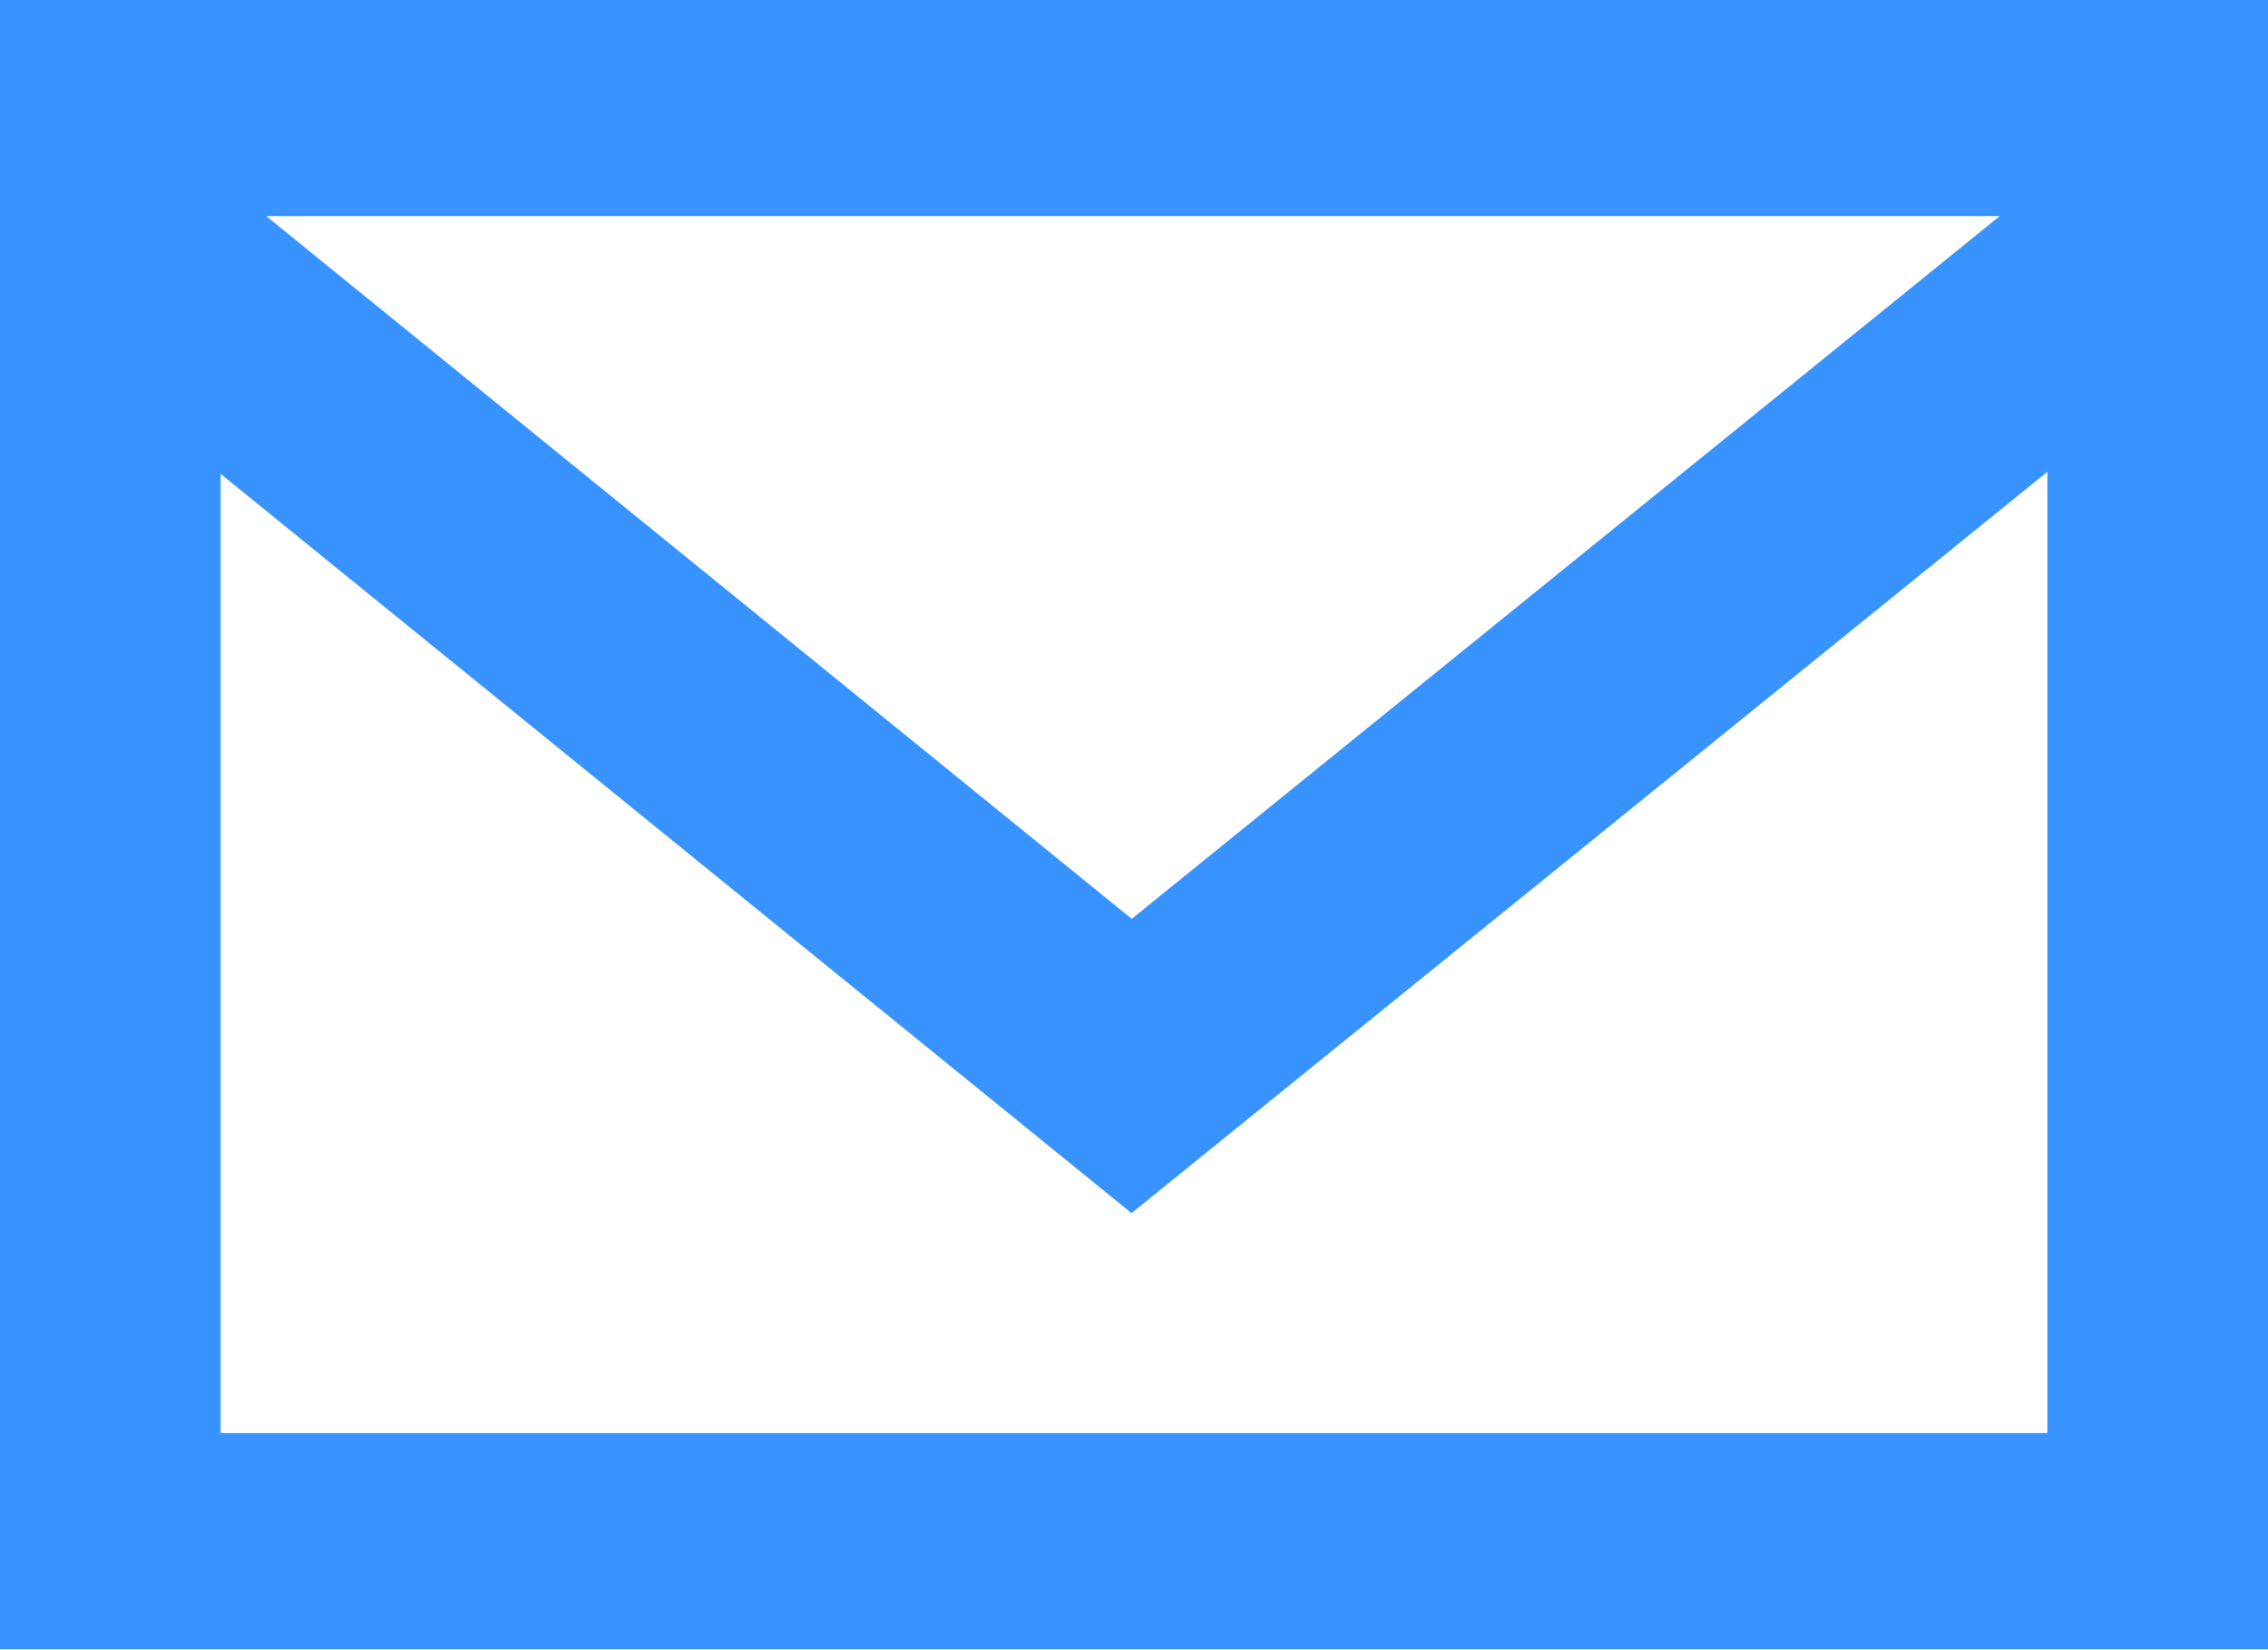
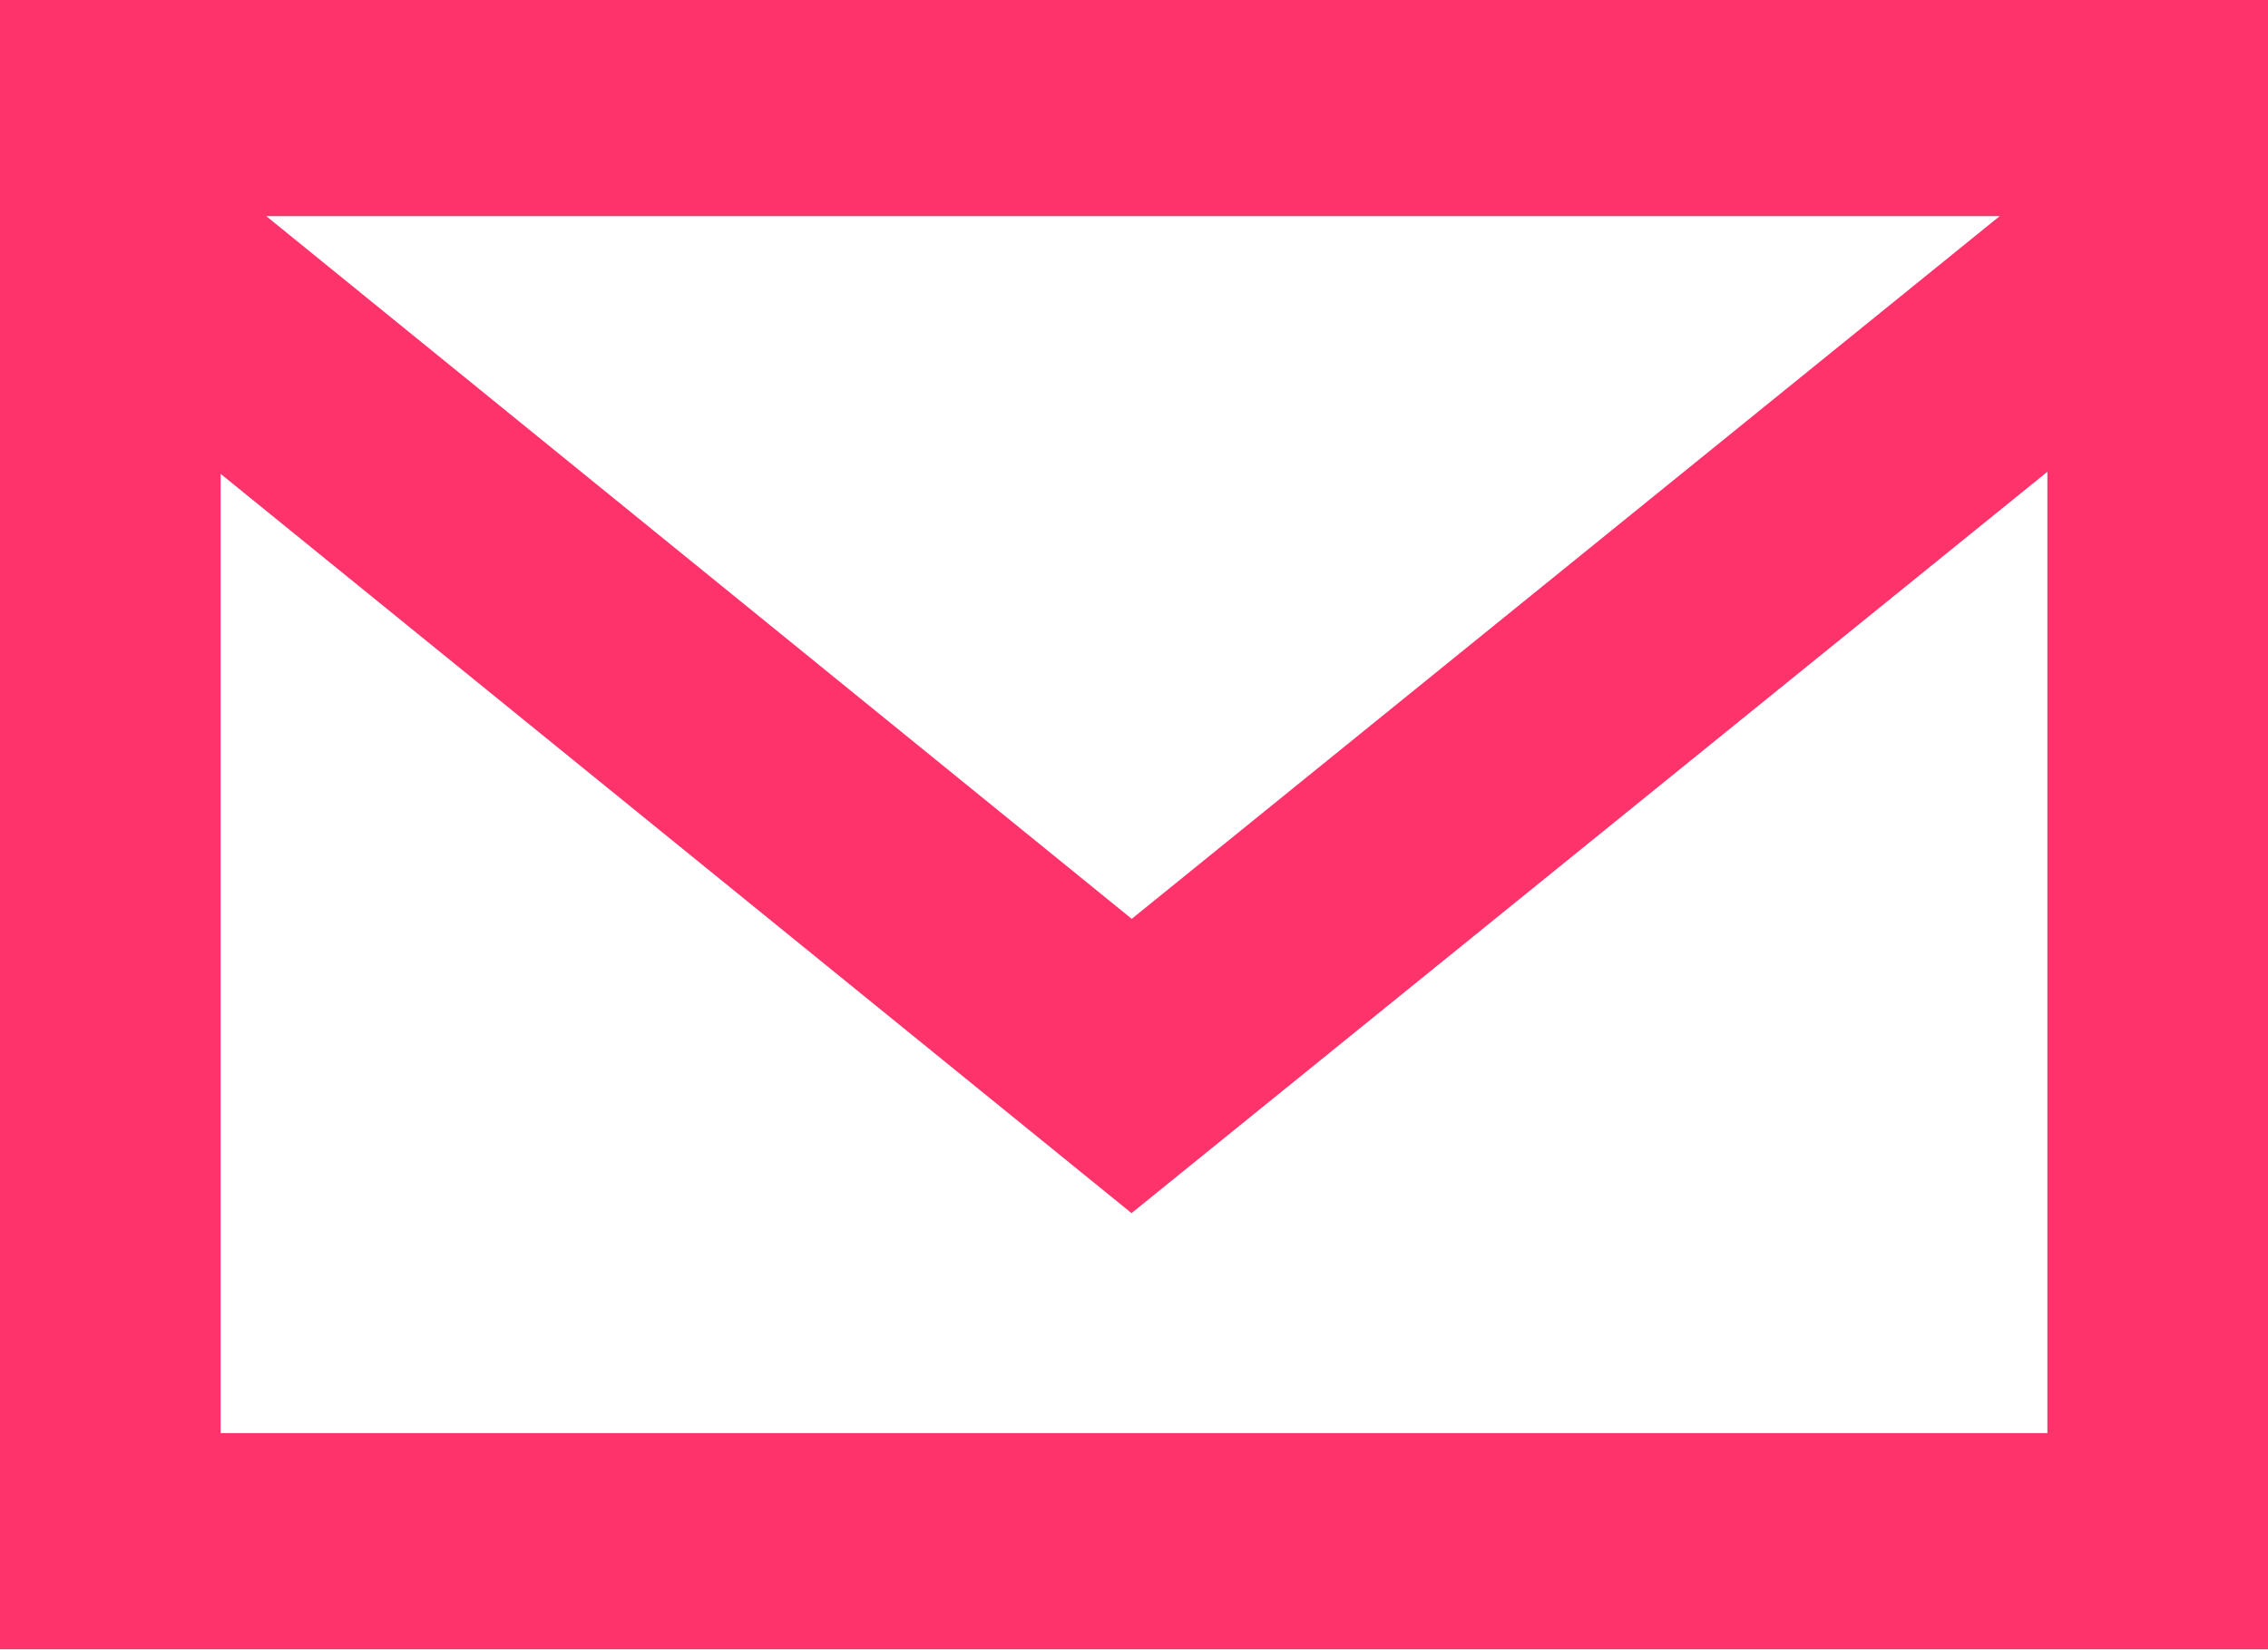
<svg xmlns="http://www.w3.org/2000/svg" width="22px" height="16px" viewBox="0 0 22 16" version="1.1">
  <defs />
  <g id="Page-1" stroke="none" stroke-width="1" fill="none" fill-rule="evenodd">
-     <g id="screenshot" transform="translate(-733, -811)" fill-rule="nonzero" fill="#3893FF">
-       <g id="mail" transform="translate(733, 811)">
+     <g id="Procelar---En-Construcción" transform="translate(-897, -770)" fill-rule="nonzero" fill="#FF336B">
+       <g id="mail" transform="translate(897, 770)">
        <path d="M0,0 L0,16 L22,16 L22,0 L0,0 Z M19.397,2.097 L10.978,8.914 L2.583,2.097 L19.397,2.097 Z M19.86,13.903 L2.14,13.903 L2.14,4.597 L10.976,11.769 L19.86,4.577 L19.86,13.903 Z" id="email-4-icon" />
      </g>
    </g>
  </g>
</svg>
